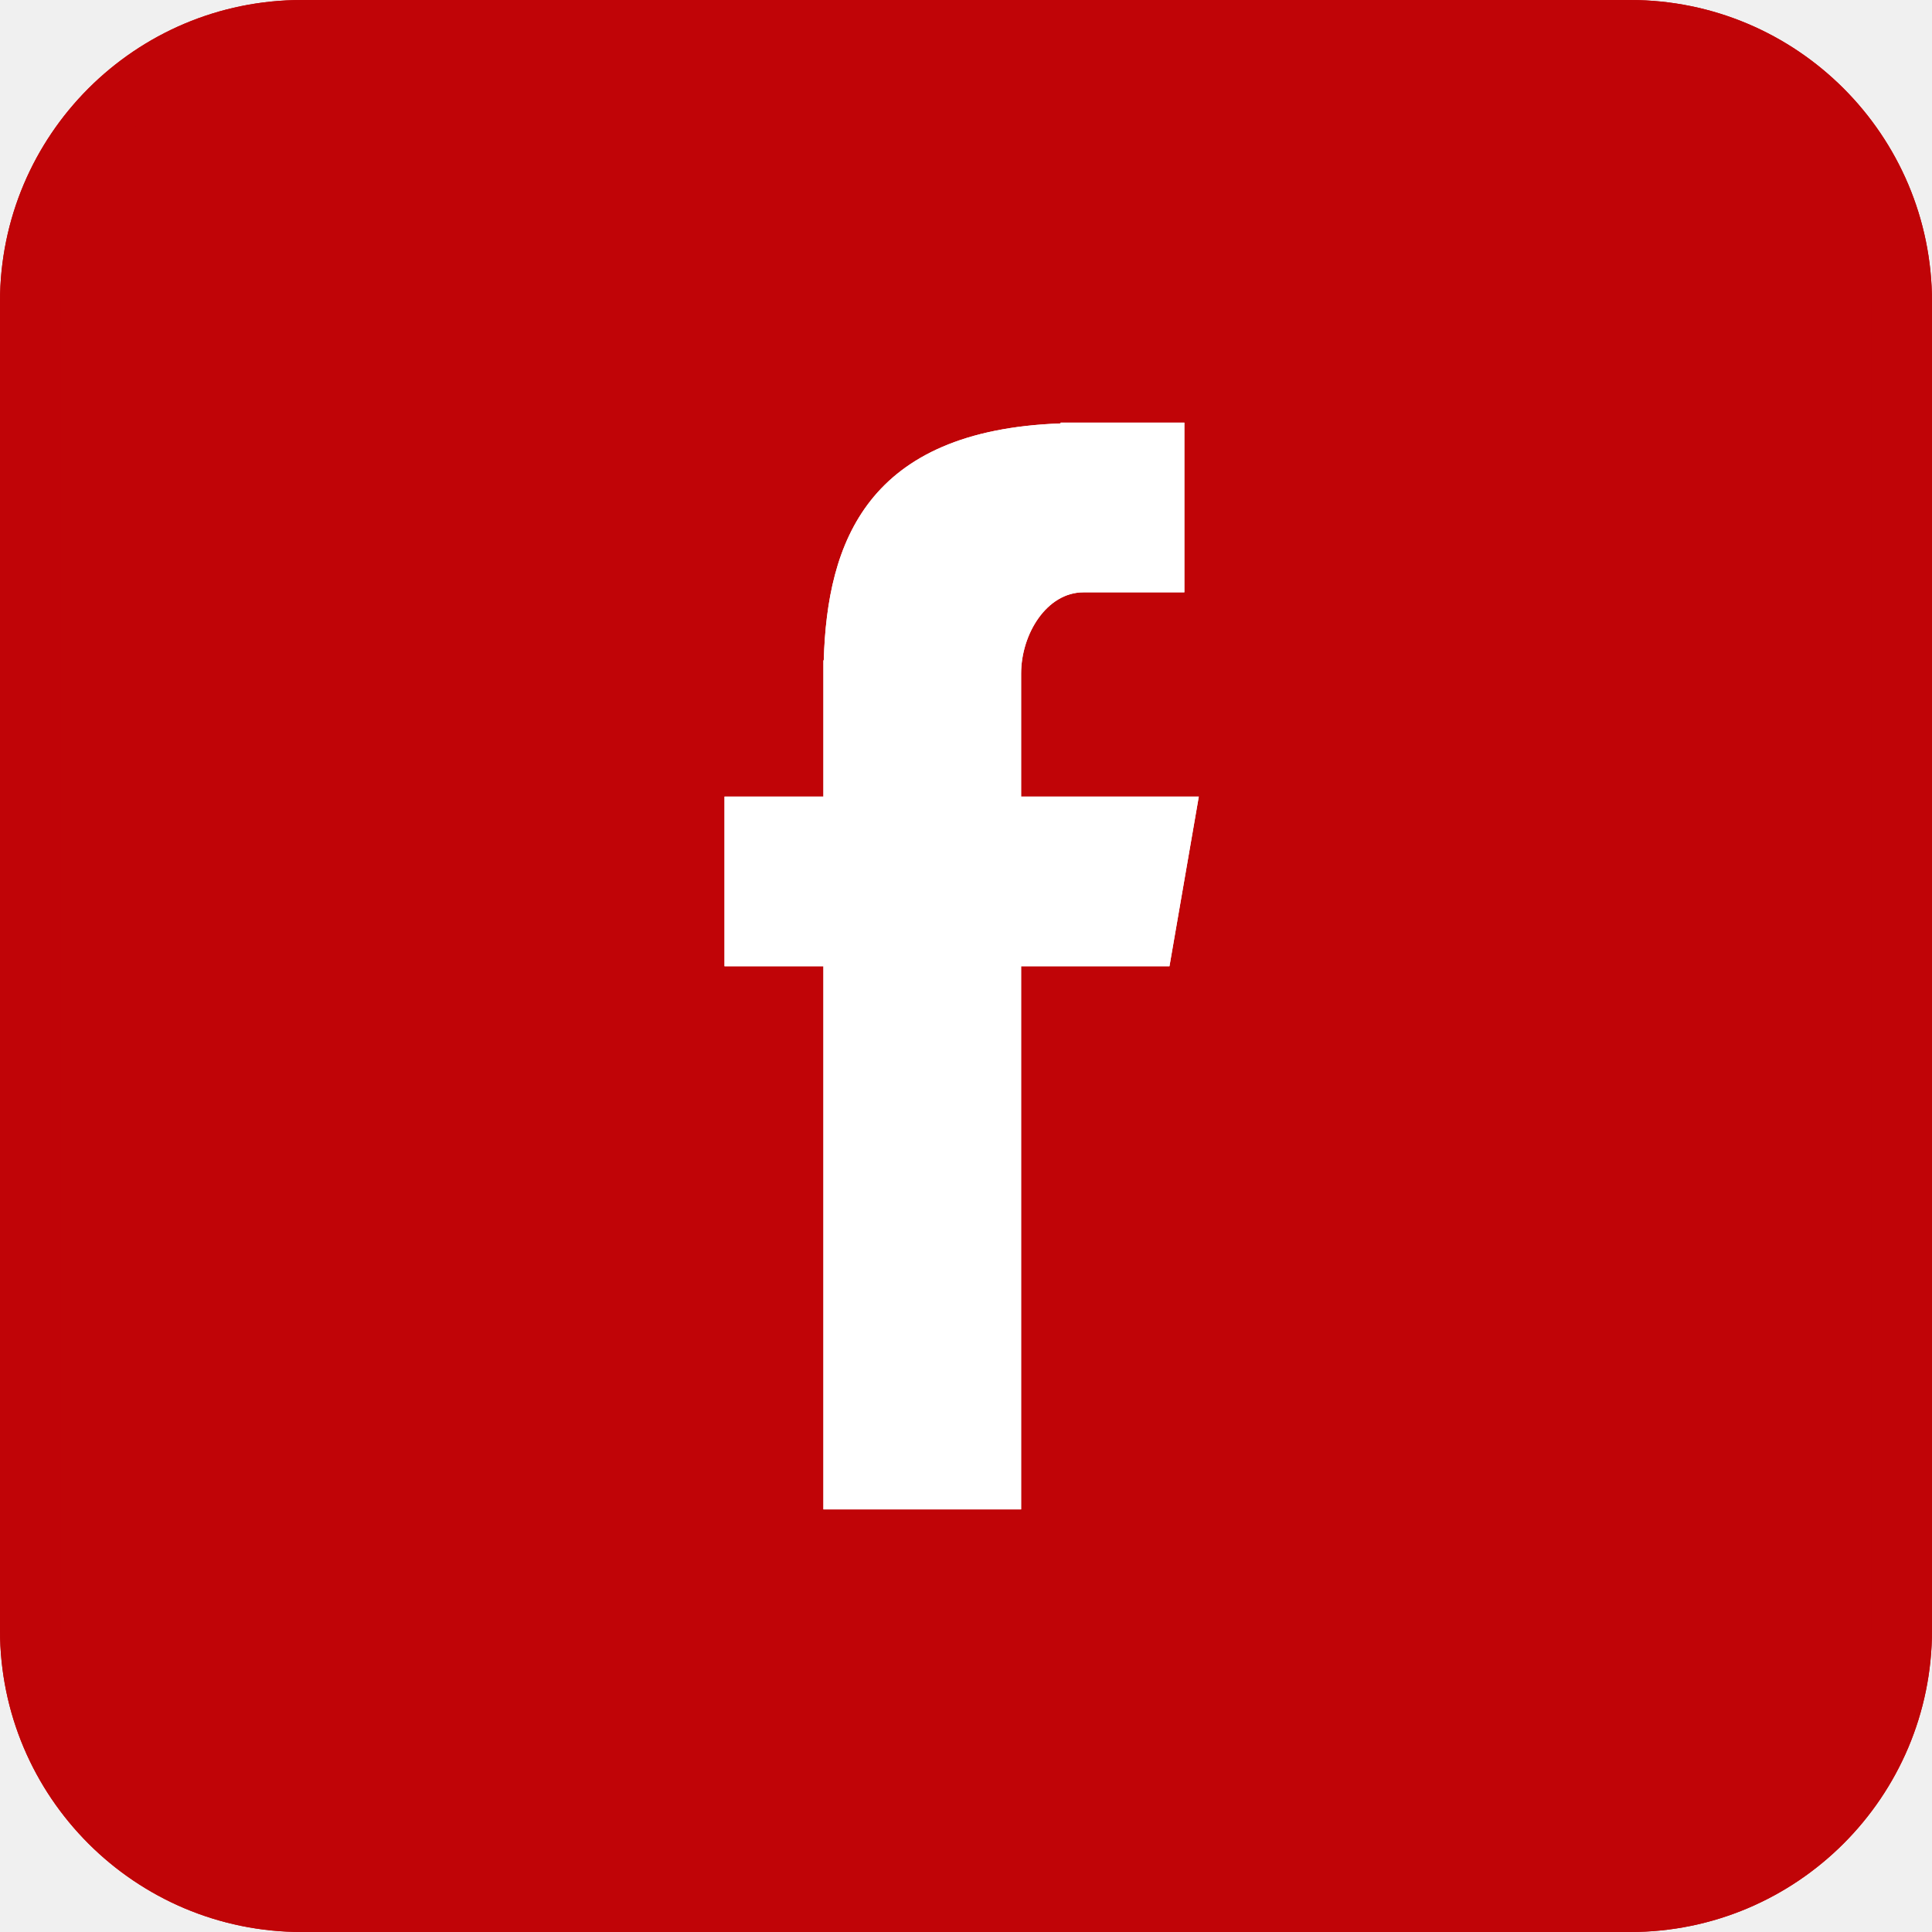
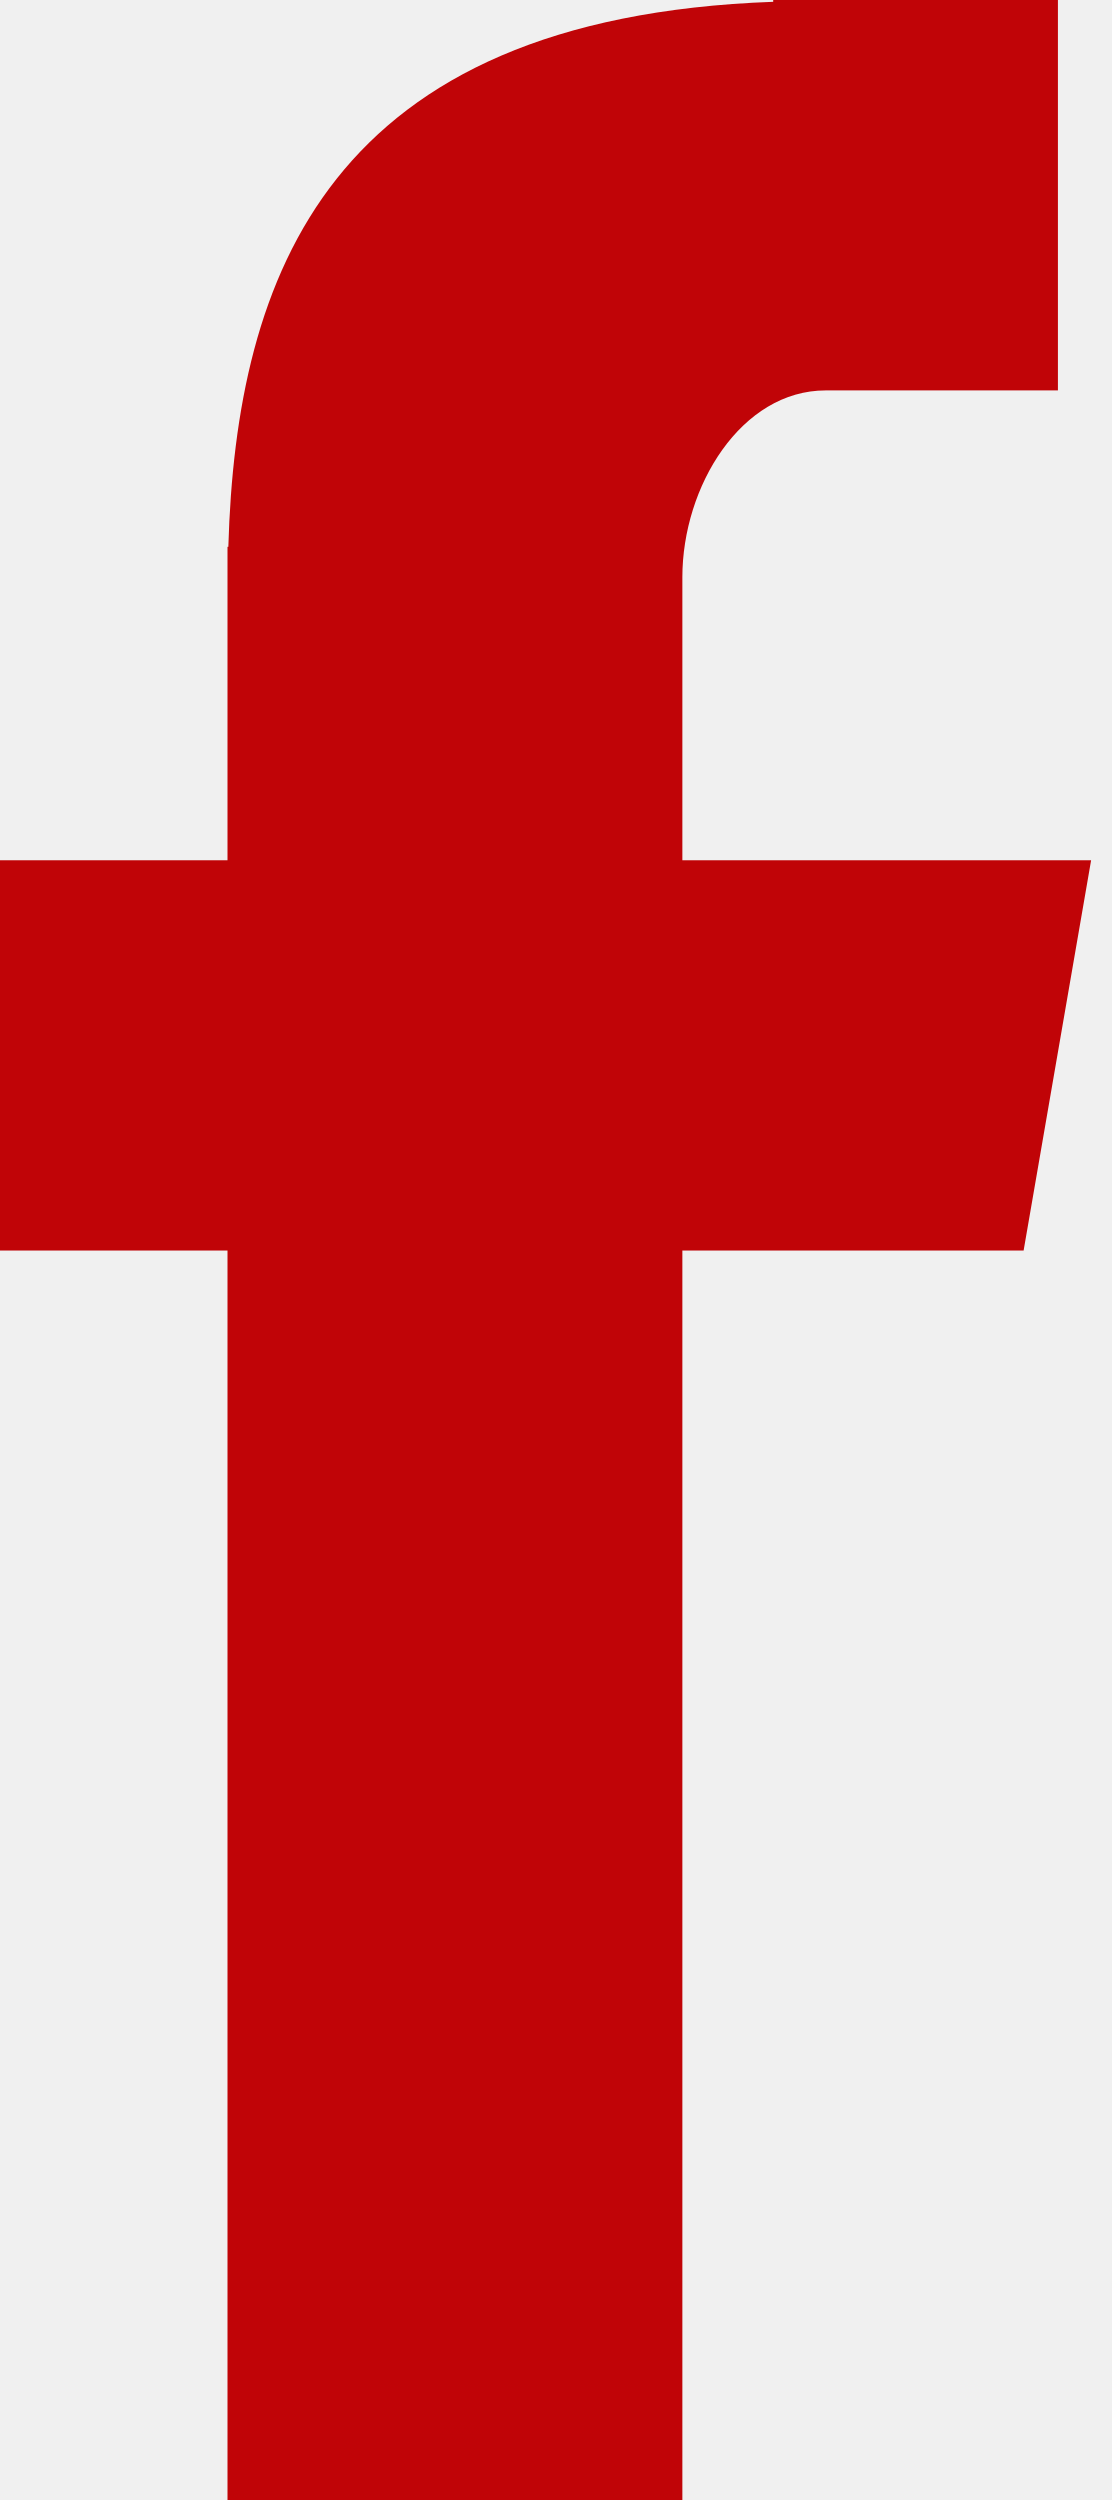
- <svg xmlns="http://www.w3.org/2000/svg" width="32" height="32" viewBox="0 0 32 32" fill="none">
-   <path d="M5 0H27C29.761 0 32 2.239 32 5V27C32 29.761 29.761 32 27 32H5C2.239 32 0 29.761 0 27V5C0 2.239 2.239 0 5 0ZM13.638 25H16.913V16.004H19.37L19.856 13.194H16.913V11.157C16.913 10.5 17.338 9.811 17.945 9.811H19.617V7H17.567V7.013C14.36 7.129 13.701 8.986 13.644 10.937H13.638V13.194H12V16.004H13.638V25Z" fill="#C00407" />
-   <path d="M5 1C2.791 1 1 2.791 1 5V27C1 29.209 2.791 31 5 31H27C29.209 31 31 29.209 31 27V5C31 2.791 29.209 1 27 1H5ZM5 0H27C29.761 0 32 2.239 32 5V27C32 29.761 29.761 32 27 32H5C2.239 32 0 29.761 0 27V5C0 2.239 2.239 0 5 0Z" fill="#C00407" />
-   <path d="M13.638 25H16.913V16.004H19.37L19.856 13.194H16.913V11.157C16.913 10.5 17.338 9.811 17.945 9.811H19.617V7H17.567V7.013C14.36 7.129 13.701 8.986 13.644 10.937H13.638V13.194H12V16.004H13.638V25Z" fill="white" />
+ <svg xmlns="http://www.w3.org/2000/svg" width="8" height="18" viewBox="0 0 8 18" fill="none">
+   <path d="M1.638 18H4.913V9.004H7.37L7.856 6.194H4.913V4.157C4.913 3.5 5.338 2.811 5.945 2.811H7.617V0H5.567V0.013C2.36 0.129 1.701 1.986 1.644 3.937H1.638V6.194H0V9.004H1.638V18Z" fill="#C00407" />
</svg>
